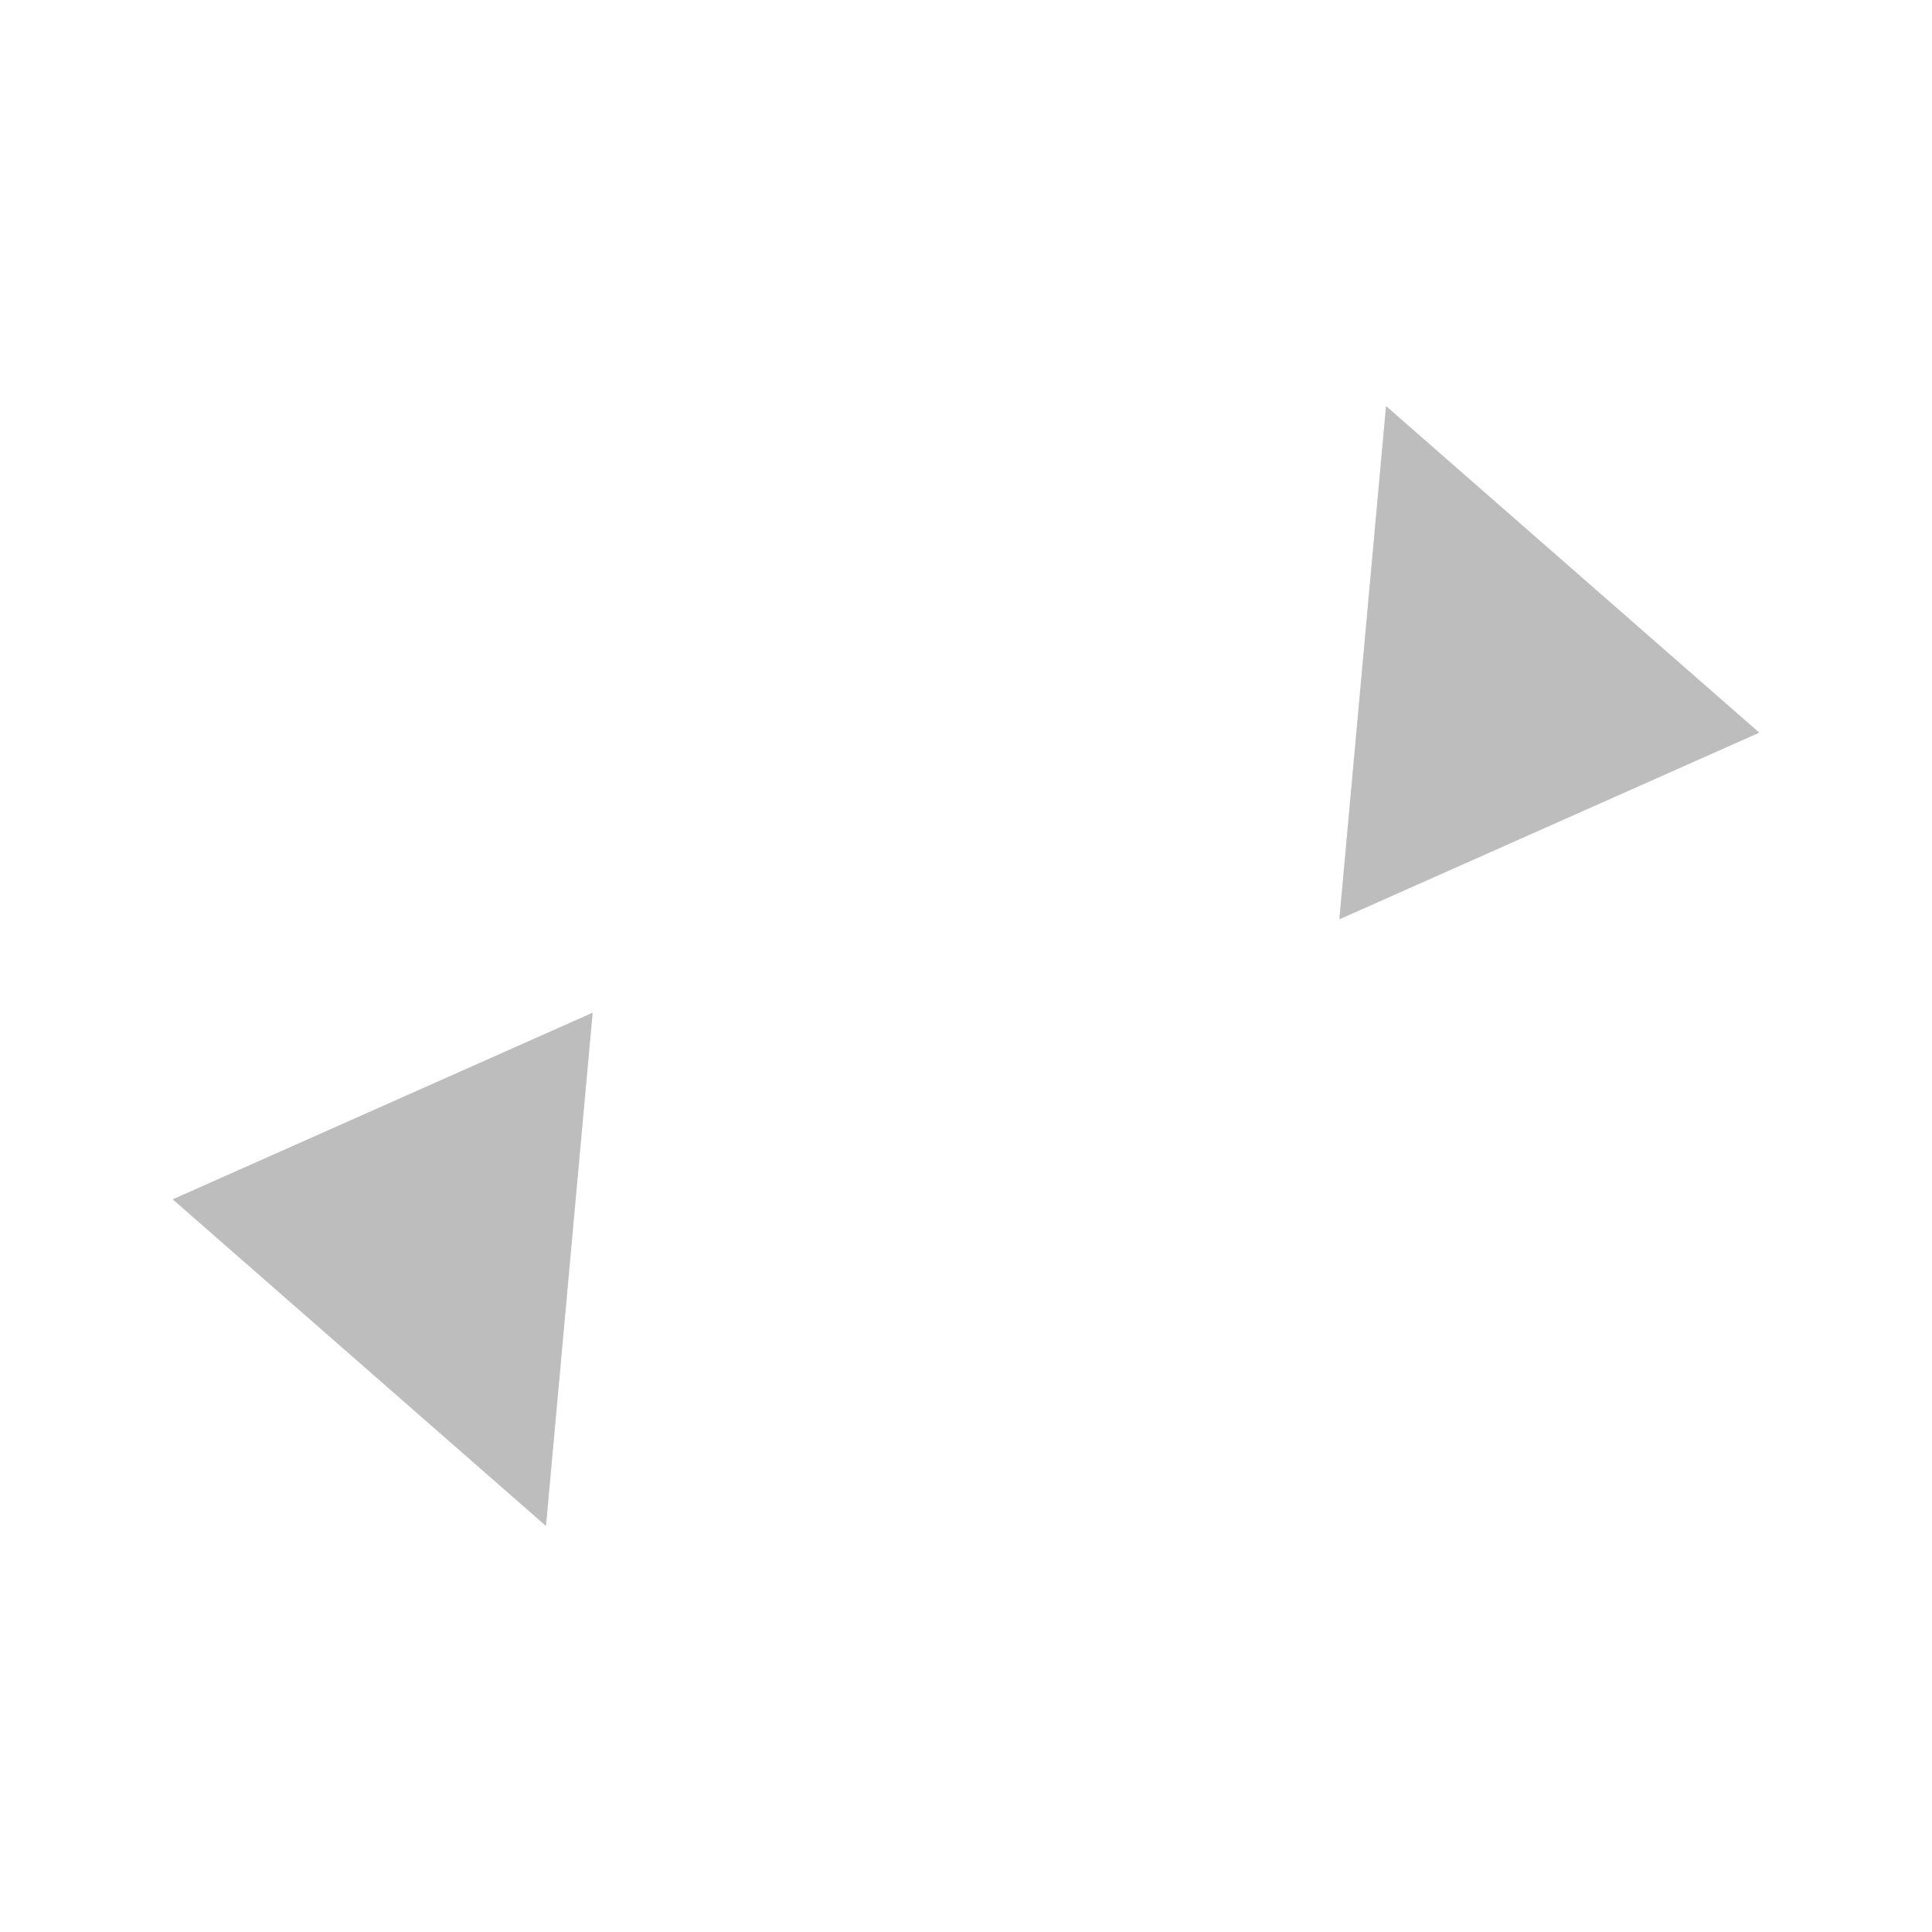
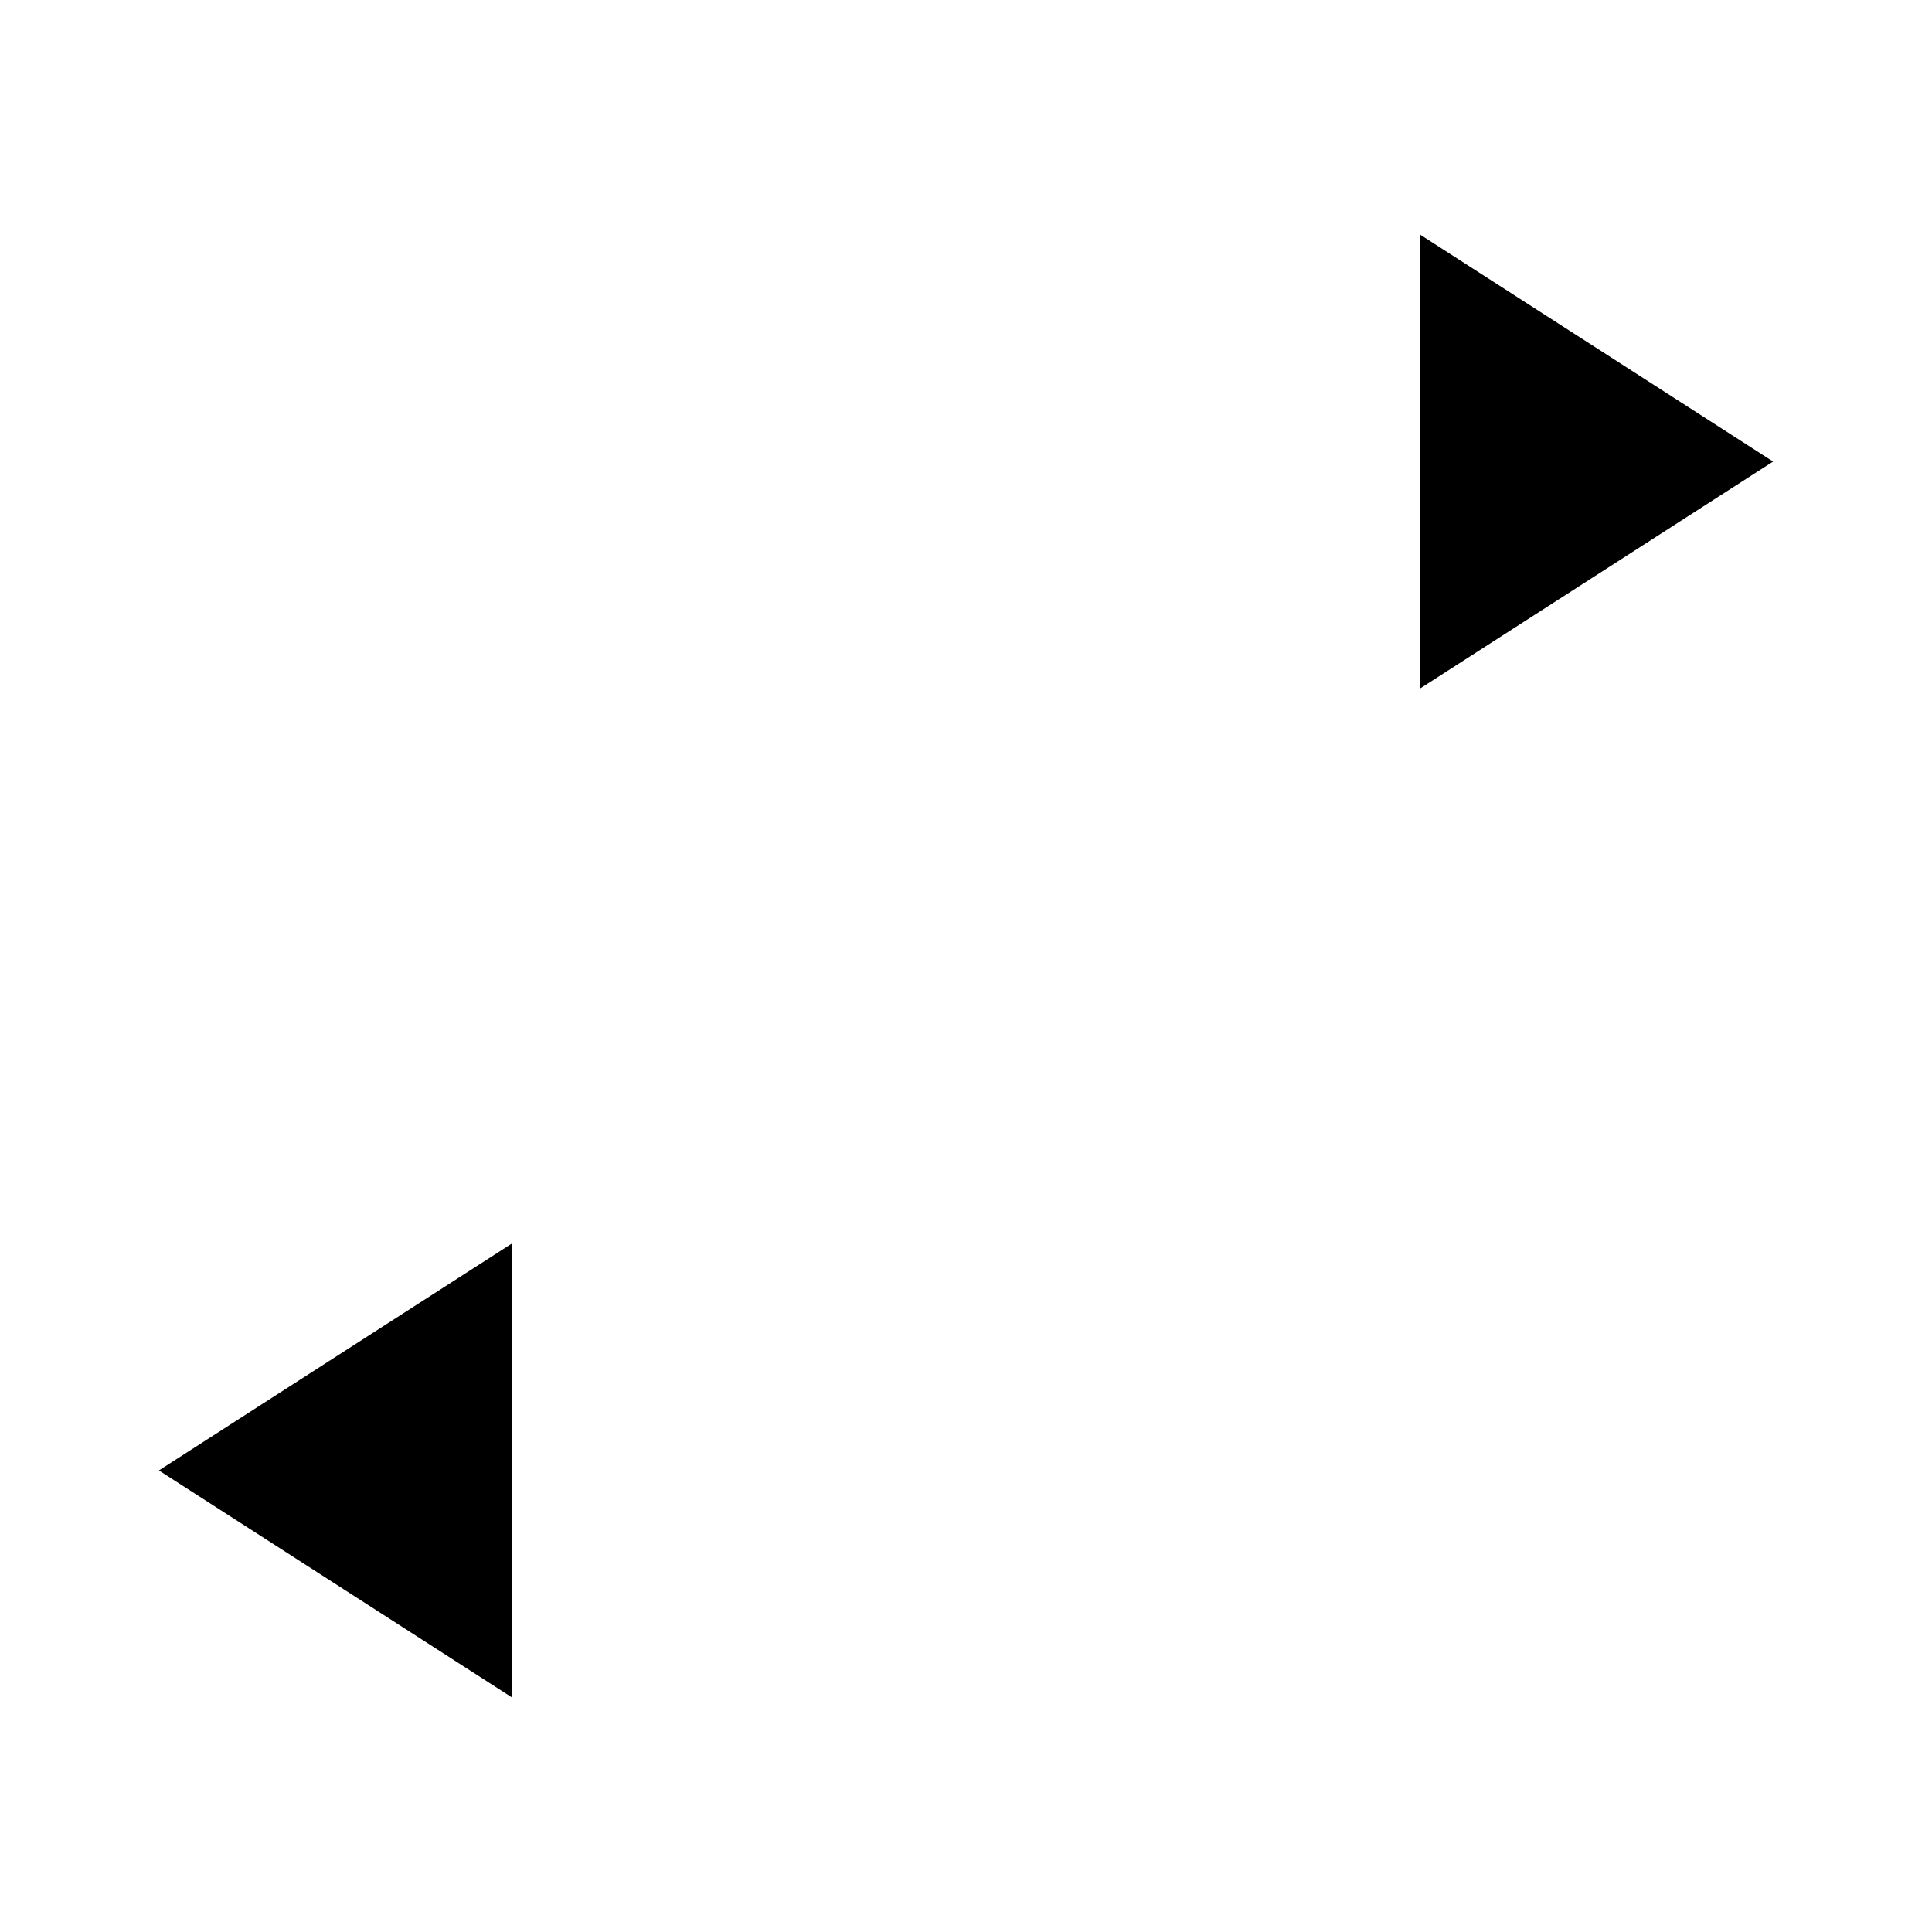
- <svg xmlns="http://www.w3.org/2000/svg" width="48" height="48" viewBox="3.30 3.30 41.40 41.40">
-   <path d="M12 20 A13 11 0 0 1 37 18" stroke="#n30004" stroke-width="7.04" fill="none" stroke-linecap="round" stroke-linejoin="round" stroke-opacity="0.28" />
-   <path d="M12 20 A13 11 0 0 1 37 18" stroke="#n30004" stroke-width="2.60" fill="none" stroke-linecap="round" stroke-linejoin="round" />
-   <polygon points="33.00,12.00 41.00,19.00 32.00,23.00" fill="none" fill-opacity="0.26" stroke="#n30004" stroke-width="3.92" stroke-linejoin="round" stroke-opacity="0.28" />
-   <polygon points="33.00,12.00 41.00,19.00 32.00,23.00" fill="#n30004" fill-opacity="0.26" stroke="#n30004" stroke-width="1.30" stroke-linejoin="round" />
-   <path d="M36 28 A13 11 0 0 1 11 30" stroke="#n30004" stroke-width="7.04" fill="none" stroke-linecap="round" stroke-linejoin="round" stroke-opacity="0.28" />
-   <path d="M36 28 A13 11 0 0 1 11 30" stroke="#n30004" stroke-width="2.60" fill="none" stroke-linecap="round" stroke-linejoin="round" />
-   <polygon points="15.00,36.00 7.00,29.00 16.00,25.00" fill="none" fill-opacity="0.26" stroke="#n30004" stroke-width="3.92" stroke-linejoin="round" stroke-opacity="0.28" />
-   <polygon points="15.00,36.00 7.00,29.00 16.00,25.00" fill="#n30004" fill-opacity="0.26" stroke="#n30004" stroke-width="1.30" stroke-linejoin="round" />
+ <svg xmlns="http://www.w3.org/2000/svg" width="48" height="48" viewBox="4.85 4.85 38.30 38.30">
+   <path d="M10 26 V18 L14 14 H34" stroke="#n30004" stroke-width="5.30" fill="none" stroke-linecap="round" stroke-linejoin="round" stroke-opacity="0.26" />
+   <path d="M10 26 V18 L14 14 H34" stroke="#n30004" stroke-width="2.00" fill="none" stroke-linecap="round" stroke-linejoin="round" />
+   <polygon points="33.00,9.50 40.00,14.00 33.00,18.50" fill="#n30004" stroke="#n30004" stroke-width="0.6" stroke-linejoin="round" />
+   <path d="M38 22 V30 L34 34 H14" stroke="#n30004" stroke-width="5.30" fill="none" stroke-linecap="round" stroke-linejoin="round" stroke-opacity="0.26" />
+   <path d="M38 22 V30 L34 34 H14" stroke="#n30004" stroke-width="2.00" fill="none" stroke-linecap="round" stroke-linejoin="round" />
+   <polygon points="15.00,29.50 8.00,34.00 15.00,38.50" fill="#n30004" stroke="#n30004" stroke-width="0.6" stroke-linejoin="round" />
</svg>
